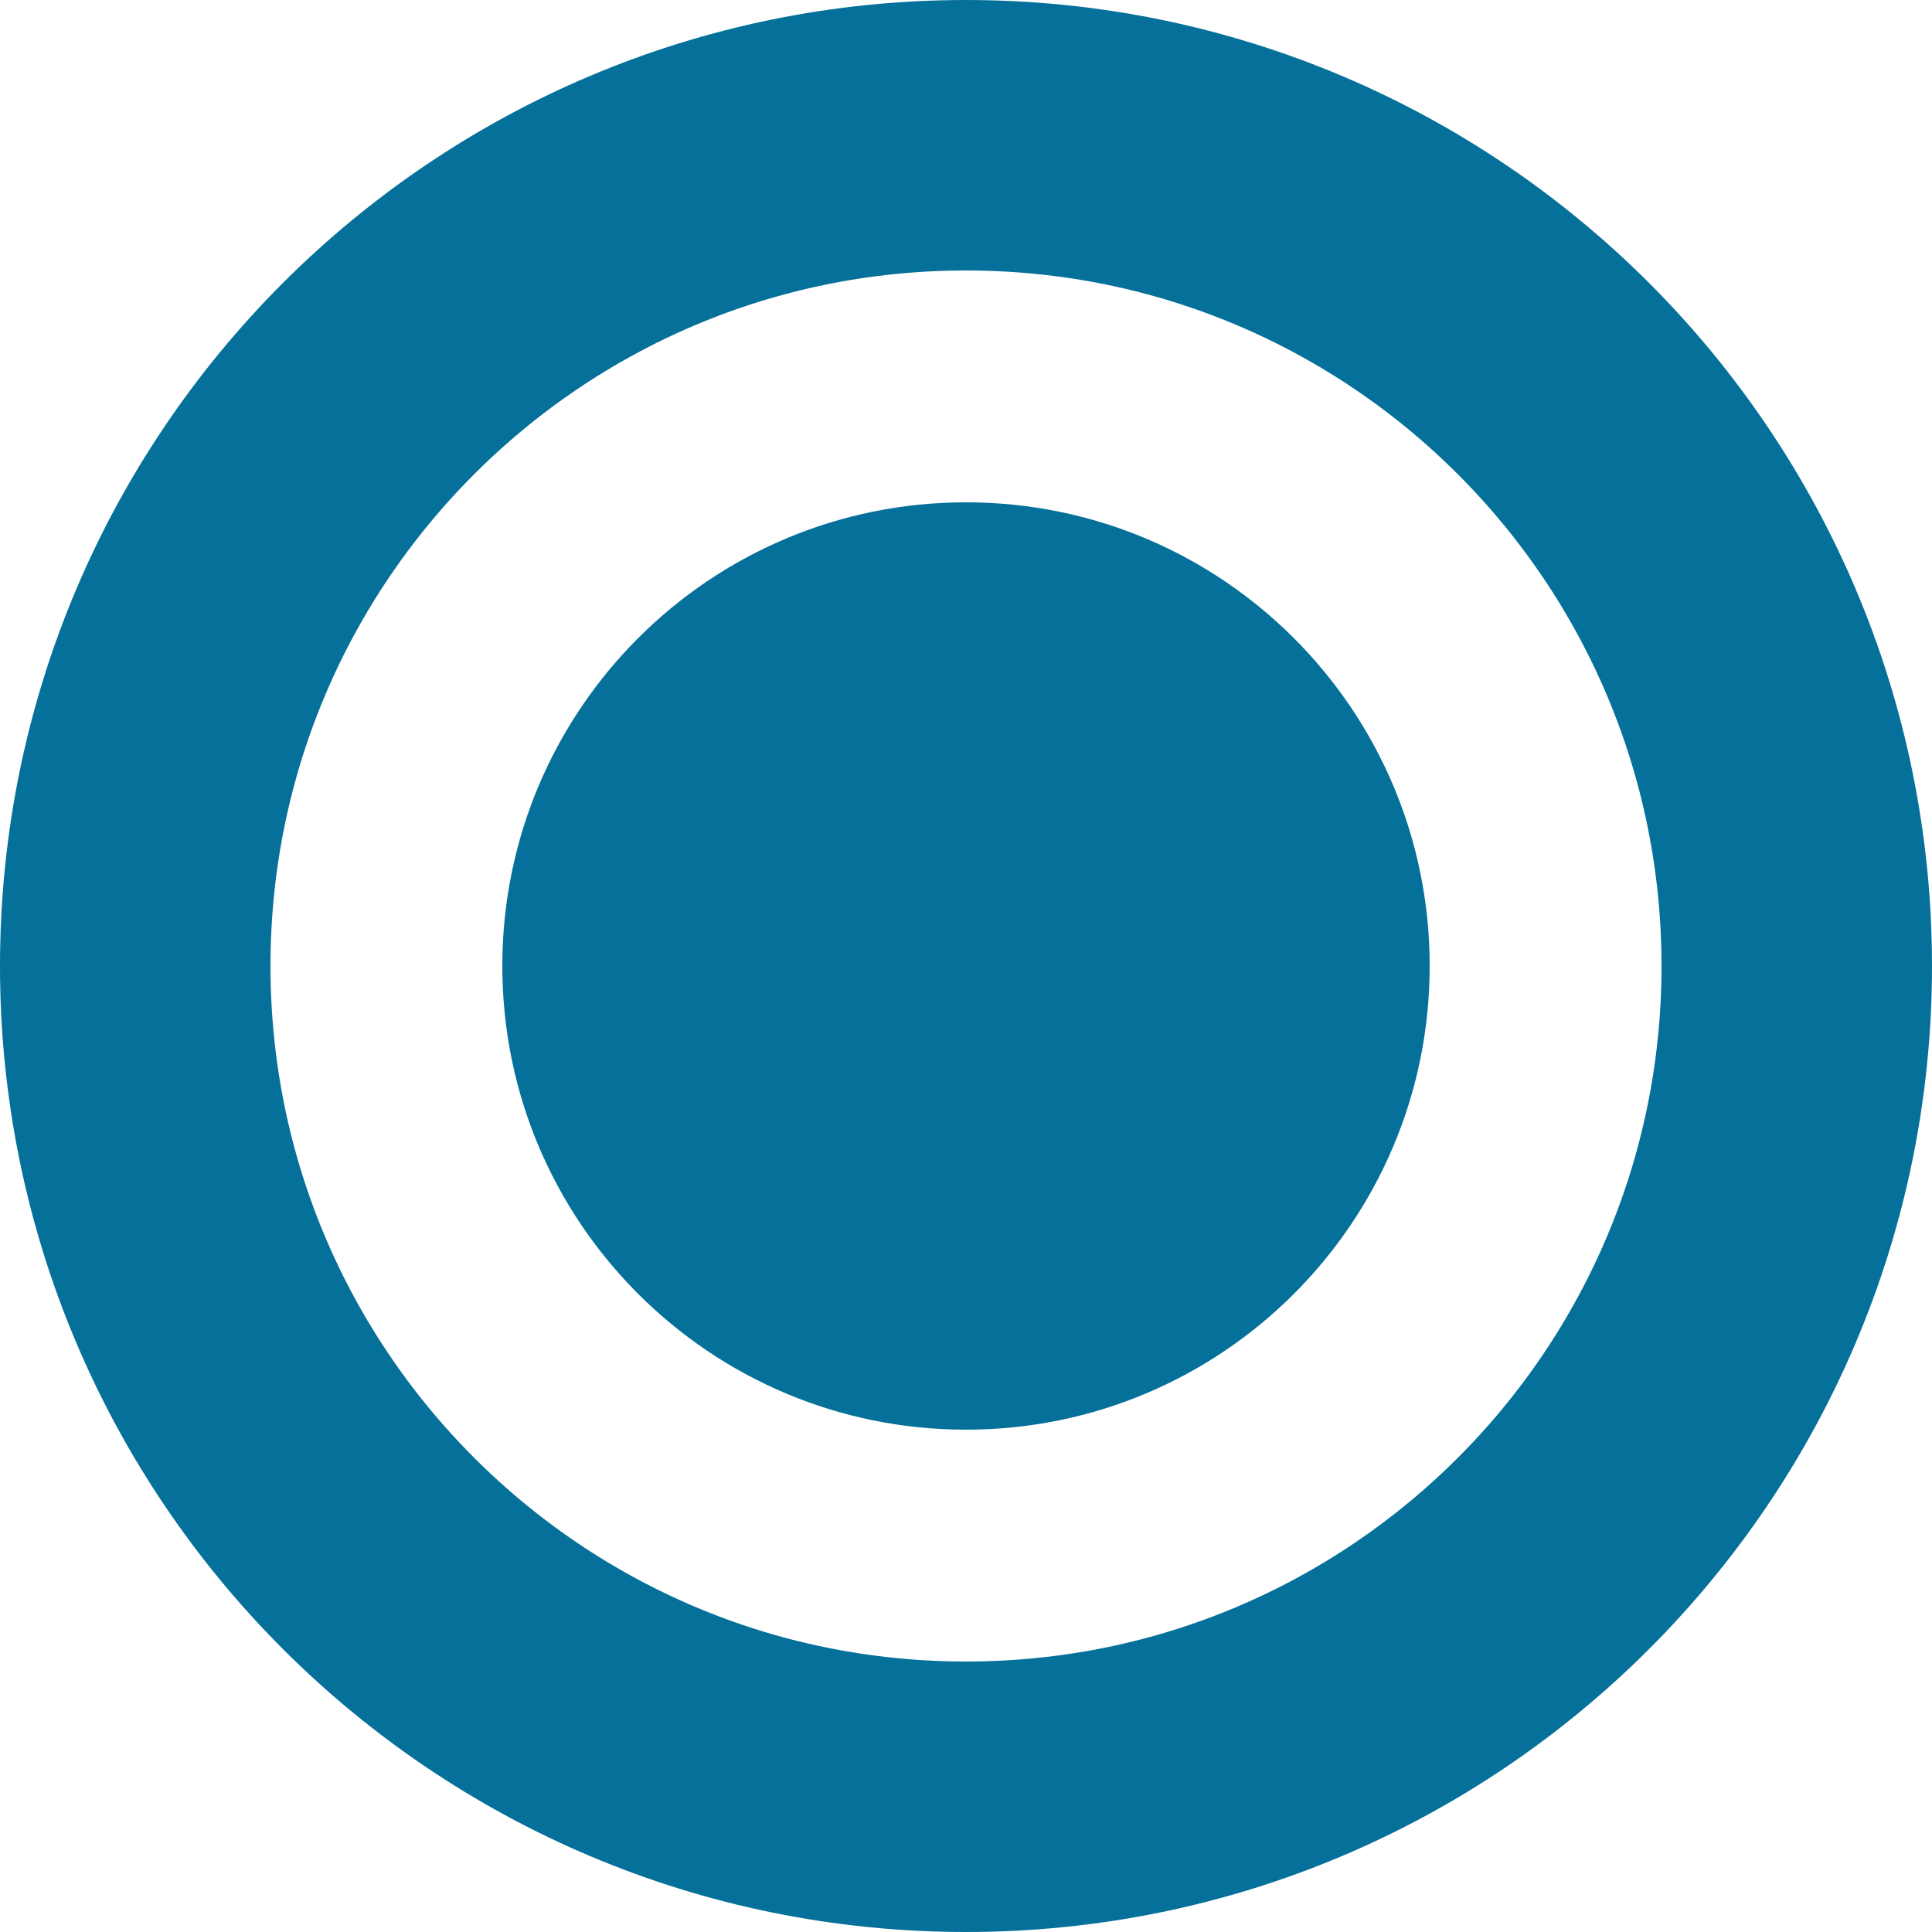
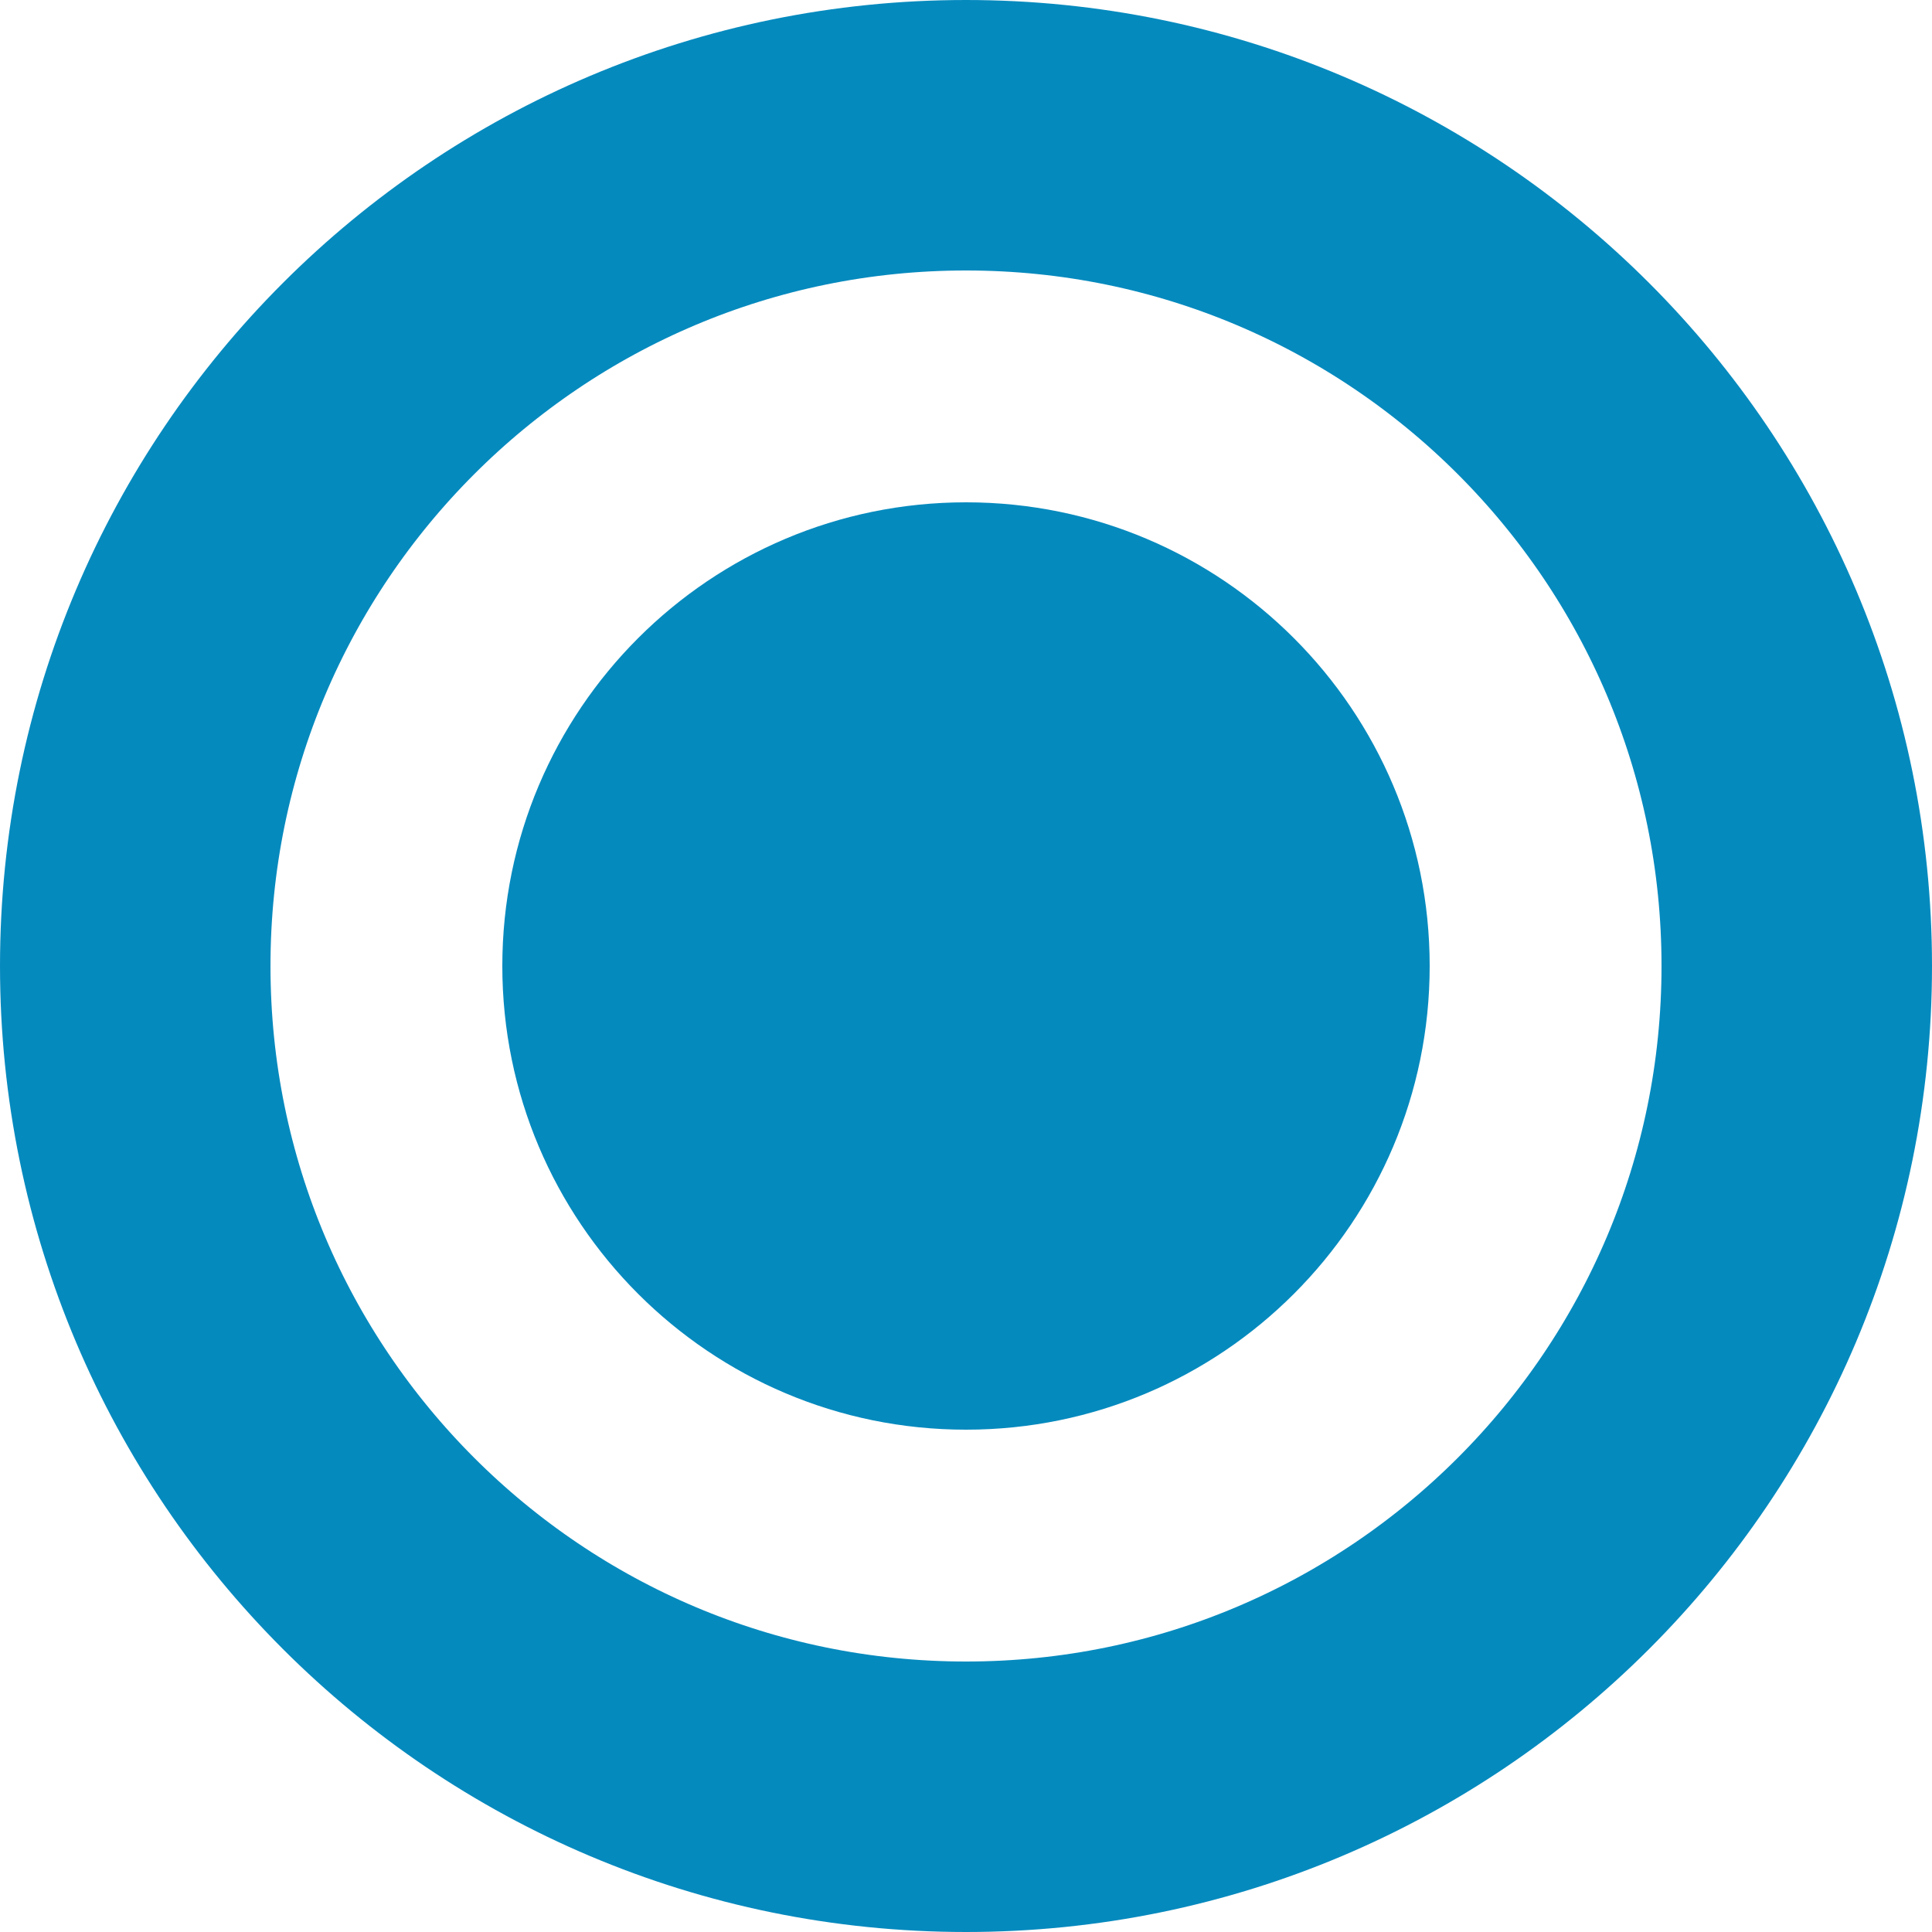
<svg xmlns="http://www.w3.org/2000/svg" width="100" height="100" viewBox="0 0 100 100" version="1.1">
-   <circle cx="50" cy="50" r="43" stroke="#057099" fill="transparent" stroke-width="14" />
-   <circle cx="50" cy="50" r="24" fill="#057099" />
+   <circle cx="50" cy="50" r="43" stroke="#058abe" fill="transparent" stroke-width="14" />
+   <circle cx="50" cy="50" r="24" fill="#058abe" />
</svg>
